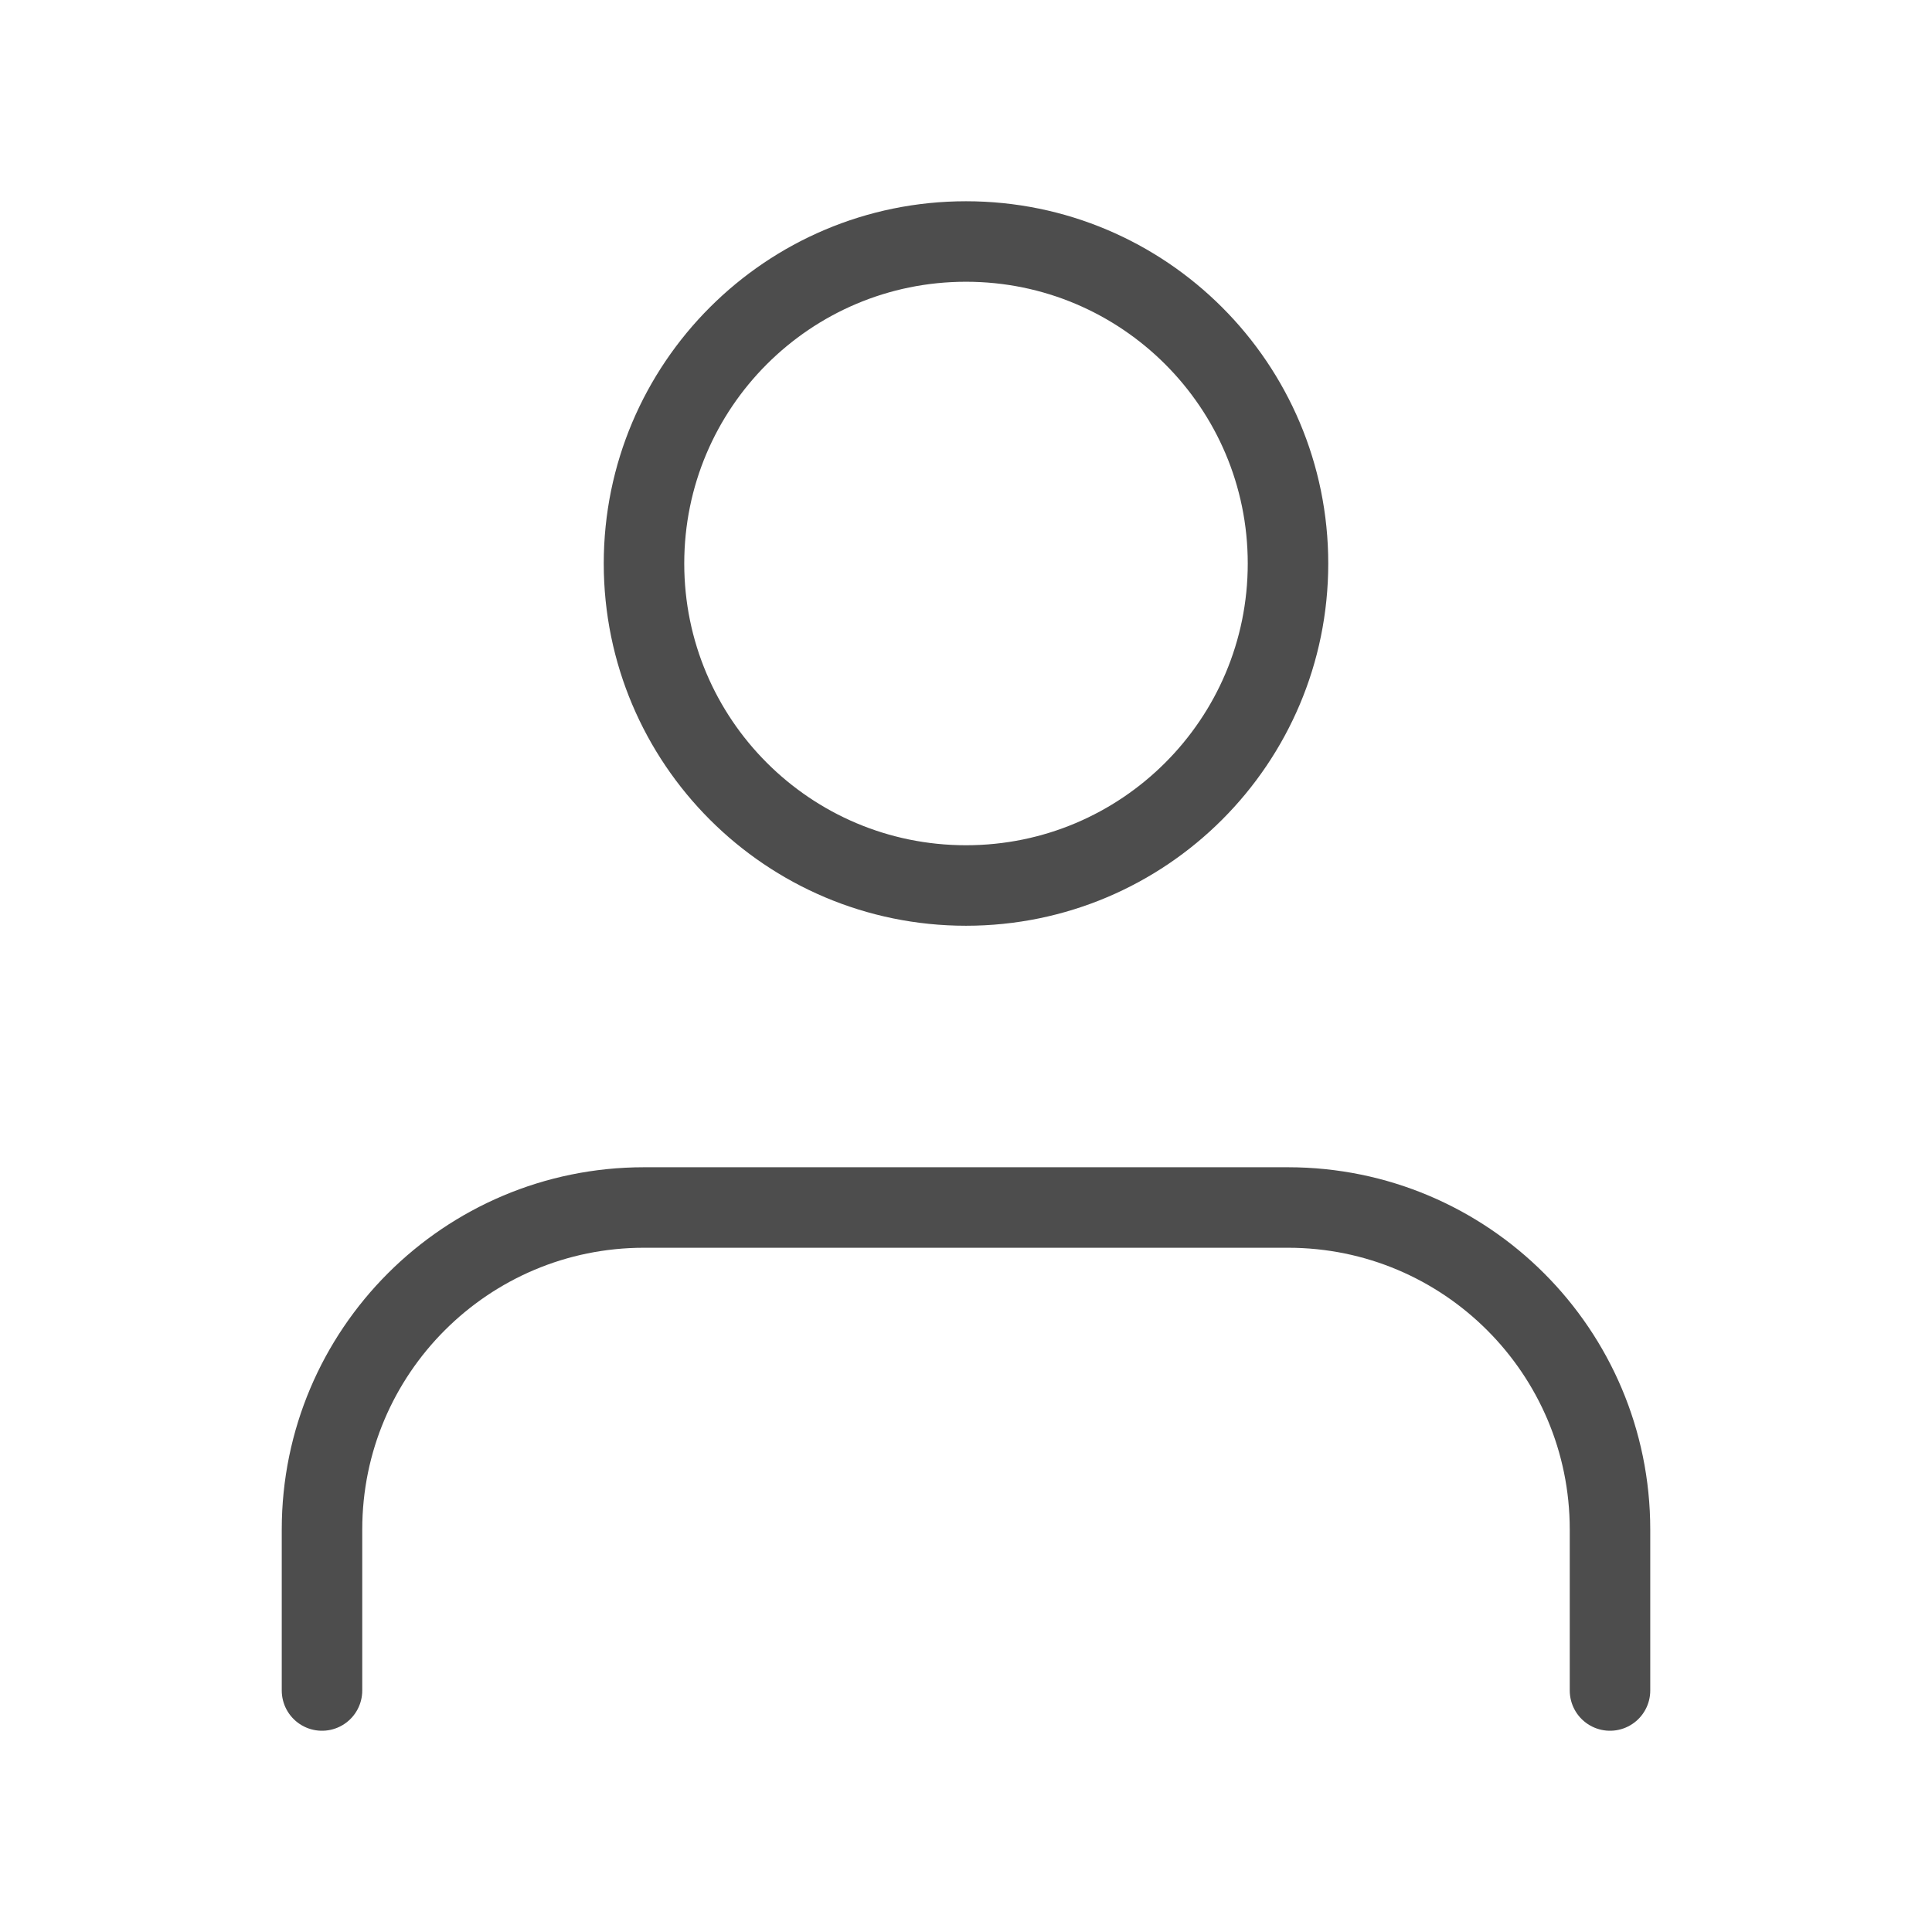
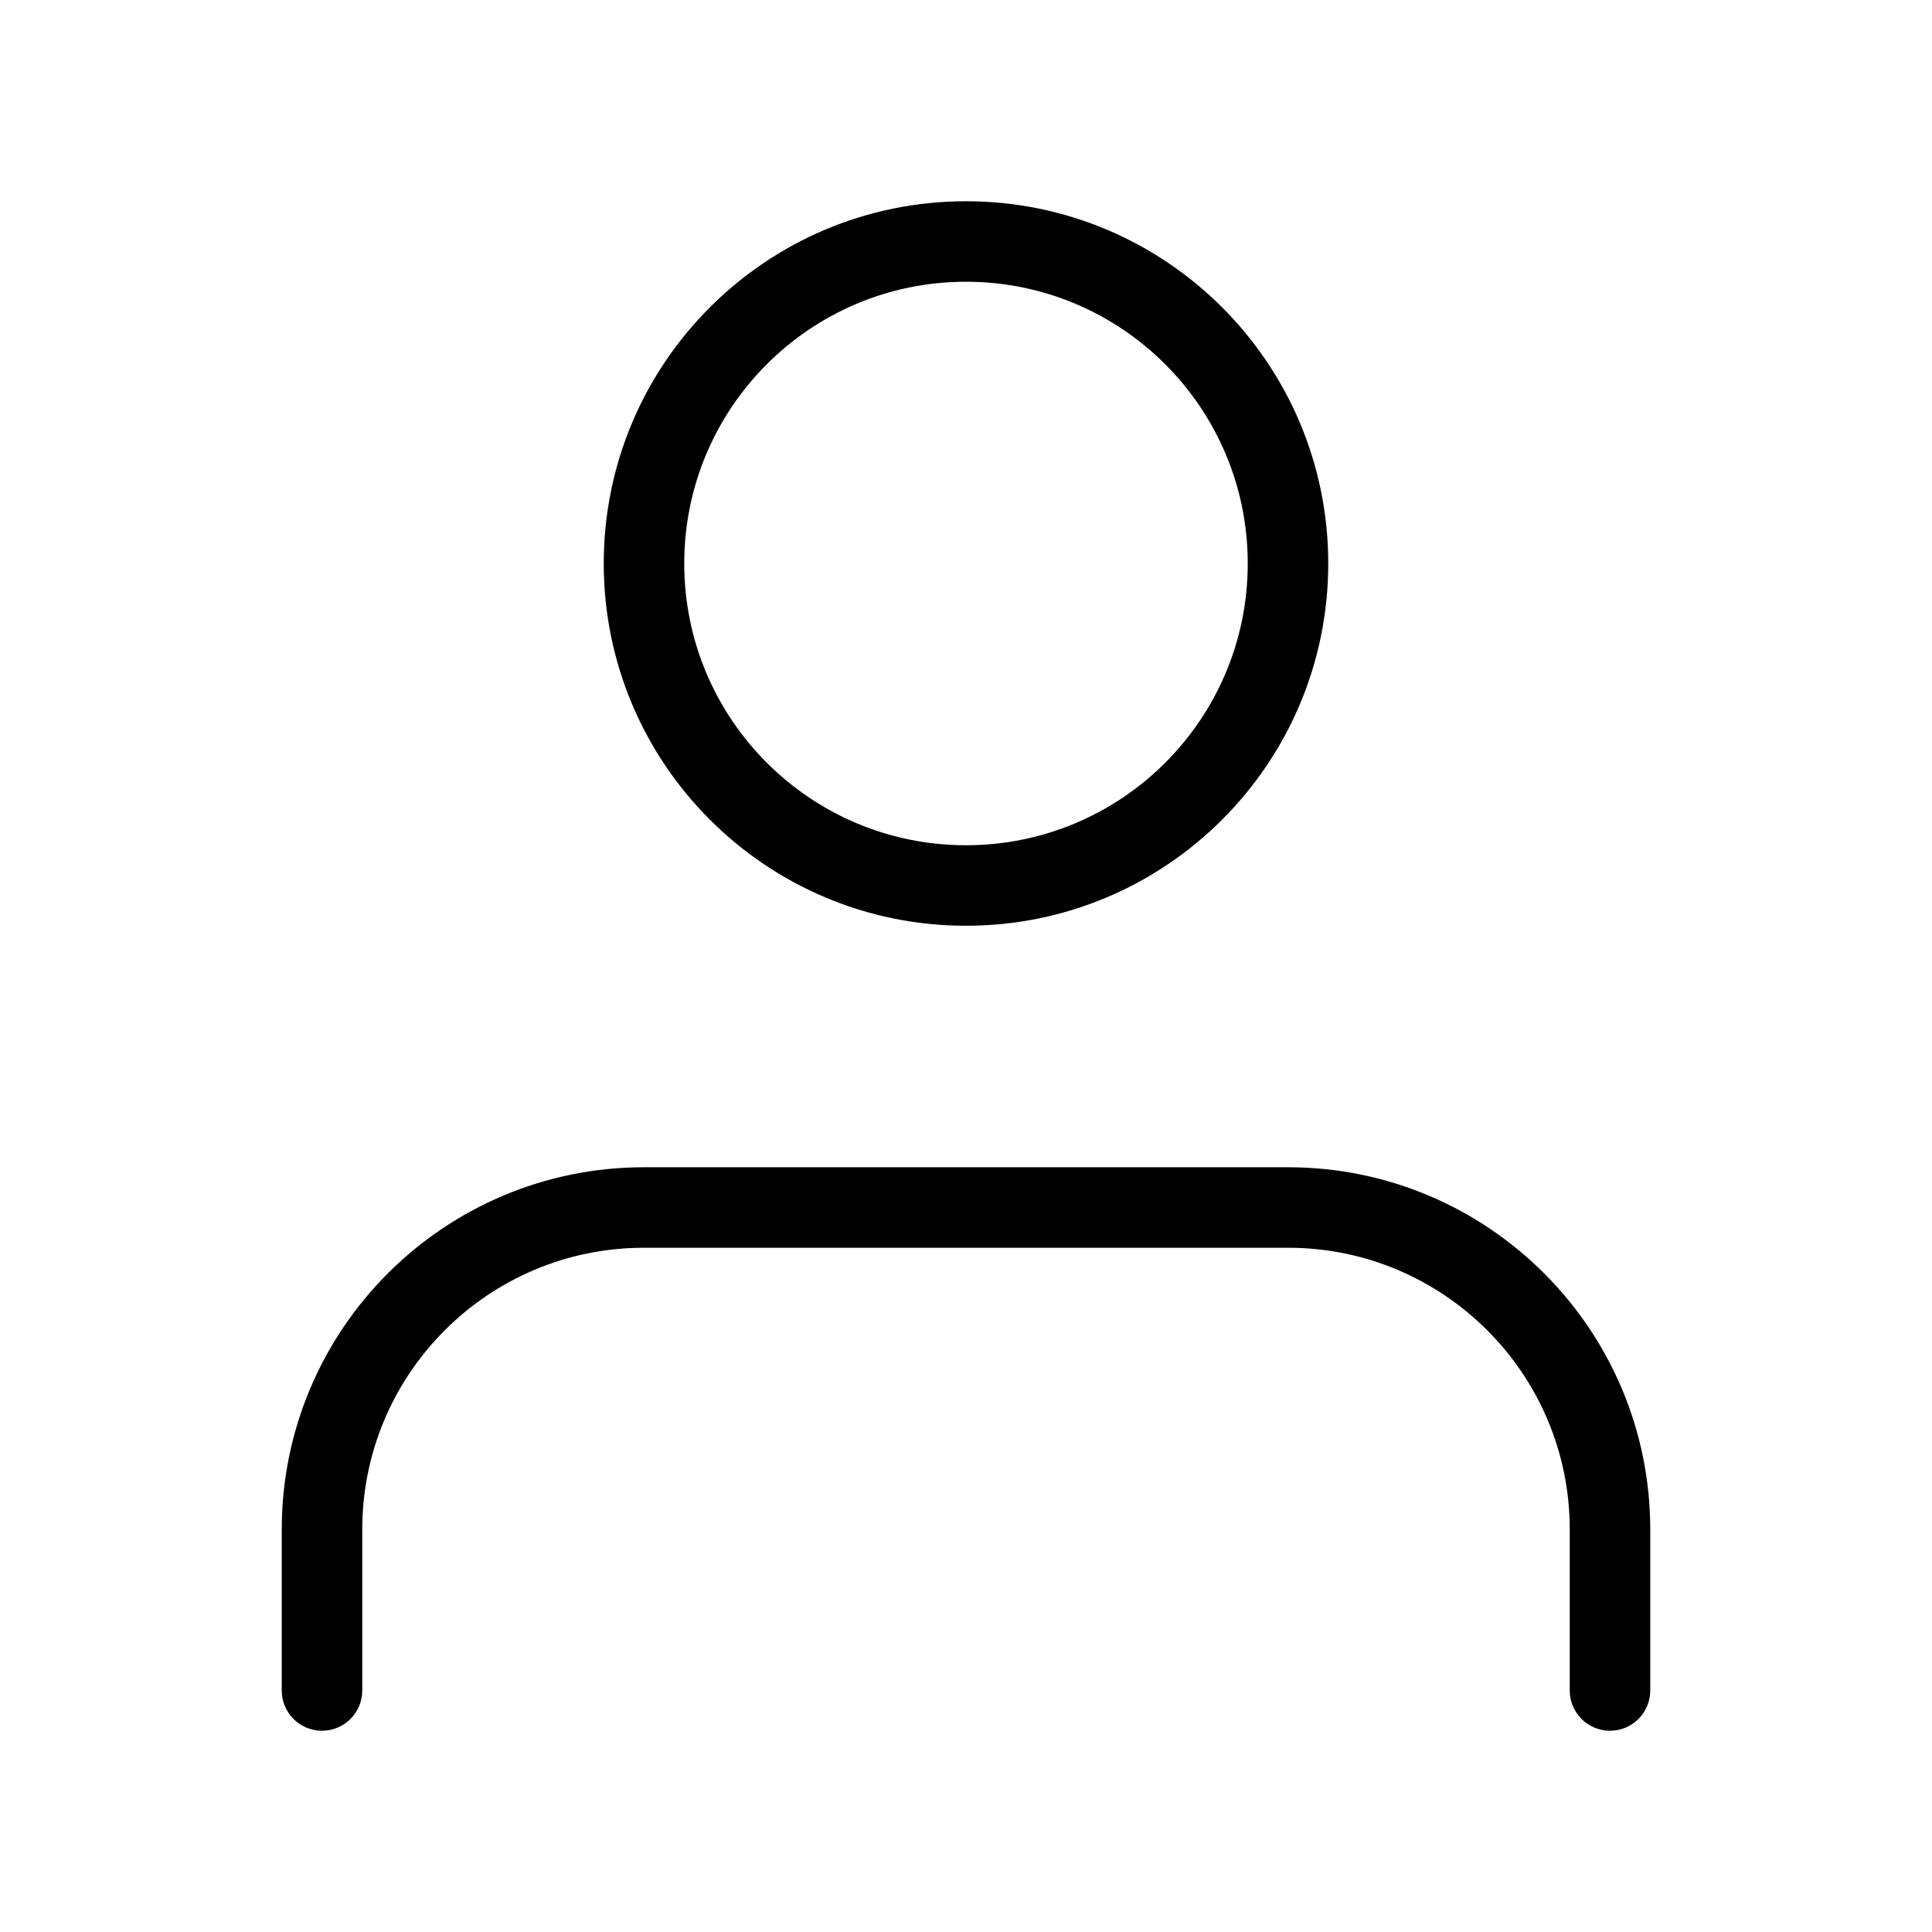
- <svg xmlns="http://www.w3.org/2000/svg" width="24" height="24" viewBox="0 0 24 24" fill="none">
-   <path d="M20 21V19C20 16.791 18.209 15 16 15H8C5.791 15 4 16.791 4 19V21" stroke="#212121" stroke-opacity="0.8" stroke-linecap="round" stroke-linejoin="round" />
-   <path fill-rule="evenodd" clip-rule="evenodd" d="M12 11C14.209 11 16 9.209 16 7C16 4.791 14.209 3 12 3C9.791 3 8 4.791 8 7C8 9.209 9.791 11 12 11Z" stroke="#212121" stroke-opacity="0.8" stroke-linecap="round" stroke-linejoin="round" />
+ <svg xmlns="http://www.w3.org/2000/svg" width="24" height="24" viewBox="0 0 24 24" fill="#000">
+   <path fill-rule="evenodd" clip-rule="evenodd" d="M3.5 19C3.5 16.515 5.515 14.5 8 14.5H16C18.485 14.5 20.5 16.515 20.5 19V21C20.5 21.276 20.276 21.5 20 21.5C19.724 21.5 19.5 21.276 19.5 21V19C19.5 17.067 17.933 15.5 16 15.5H8C6.067 15.5 4.5 17.067 4.5 19V21C4.5 21.276 4.276 21.5 4 21.5C3.724 21.5 3.5 21.276 3.5 21V19Z" />
+   <path fill-rule="evenodd" clip-rule="evenodd" d="M7.5 7C7.5 4.515 9.515 2.5 12 2.5C14.485 2.5 16.5 4.515 16.5 7C16.5 9.485 14.485 11.5 12 11.5C9.515 11.5 7.5 9.485 7.5 7ZM12 3.5C10.067 3.5 8.5 5.067 8.5 7C8.5 8.933 10.067 10.5 12 10.5C13.933 10.5 15.5 8.933 15.5 7C15.5 5.067 13.933 3.5 12 3.5Z" />
</svg>
